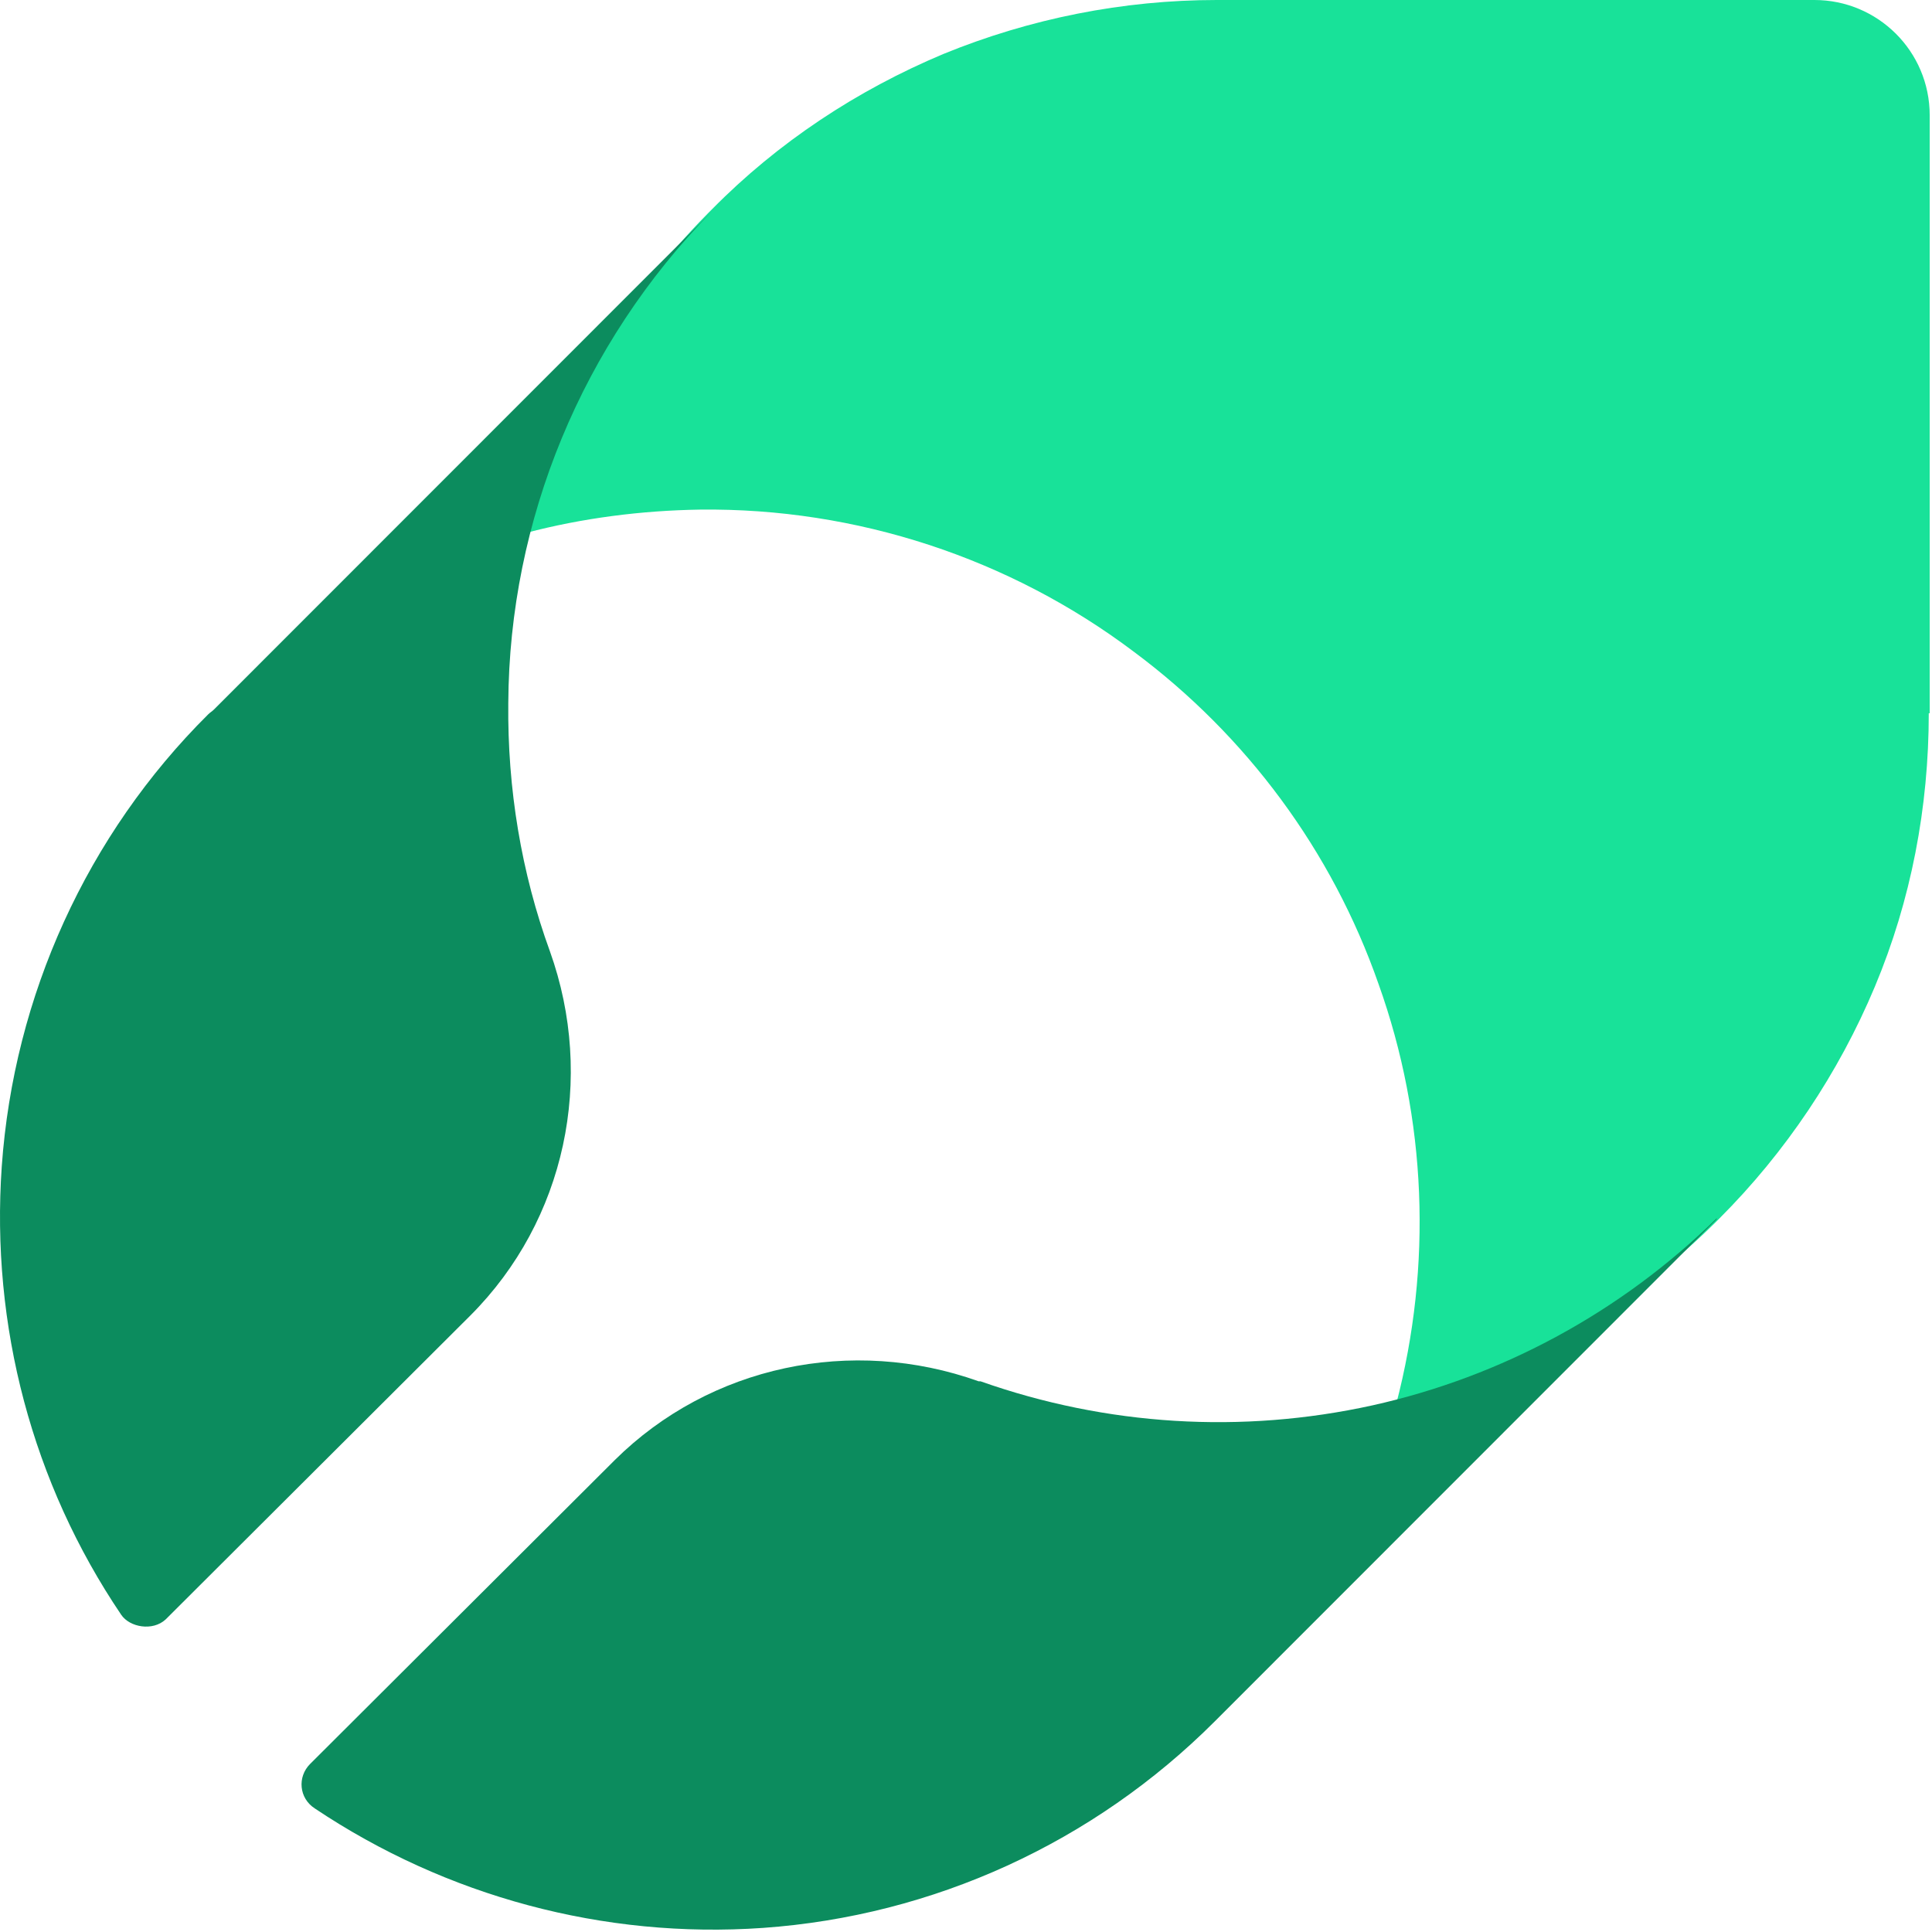
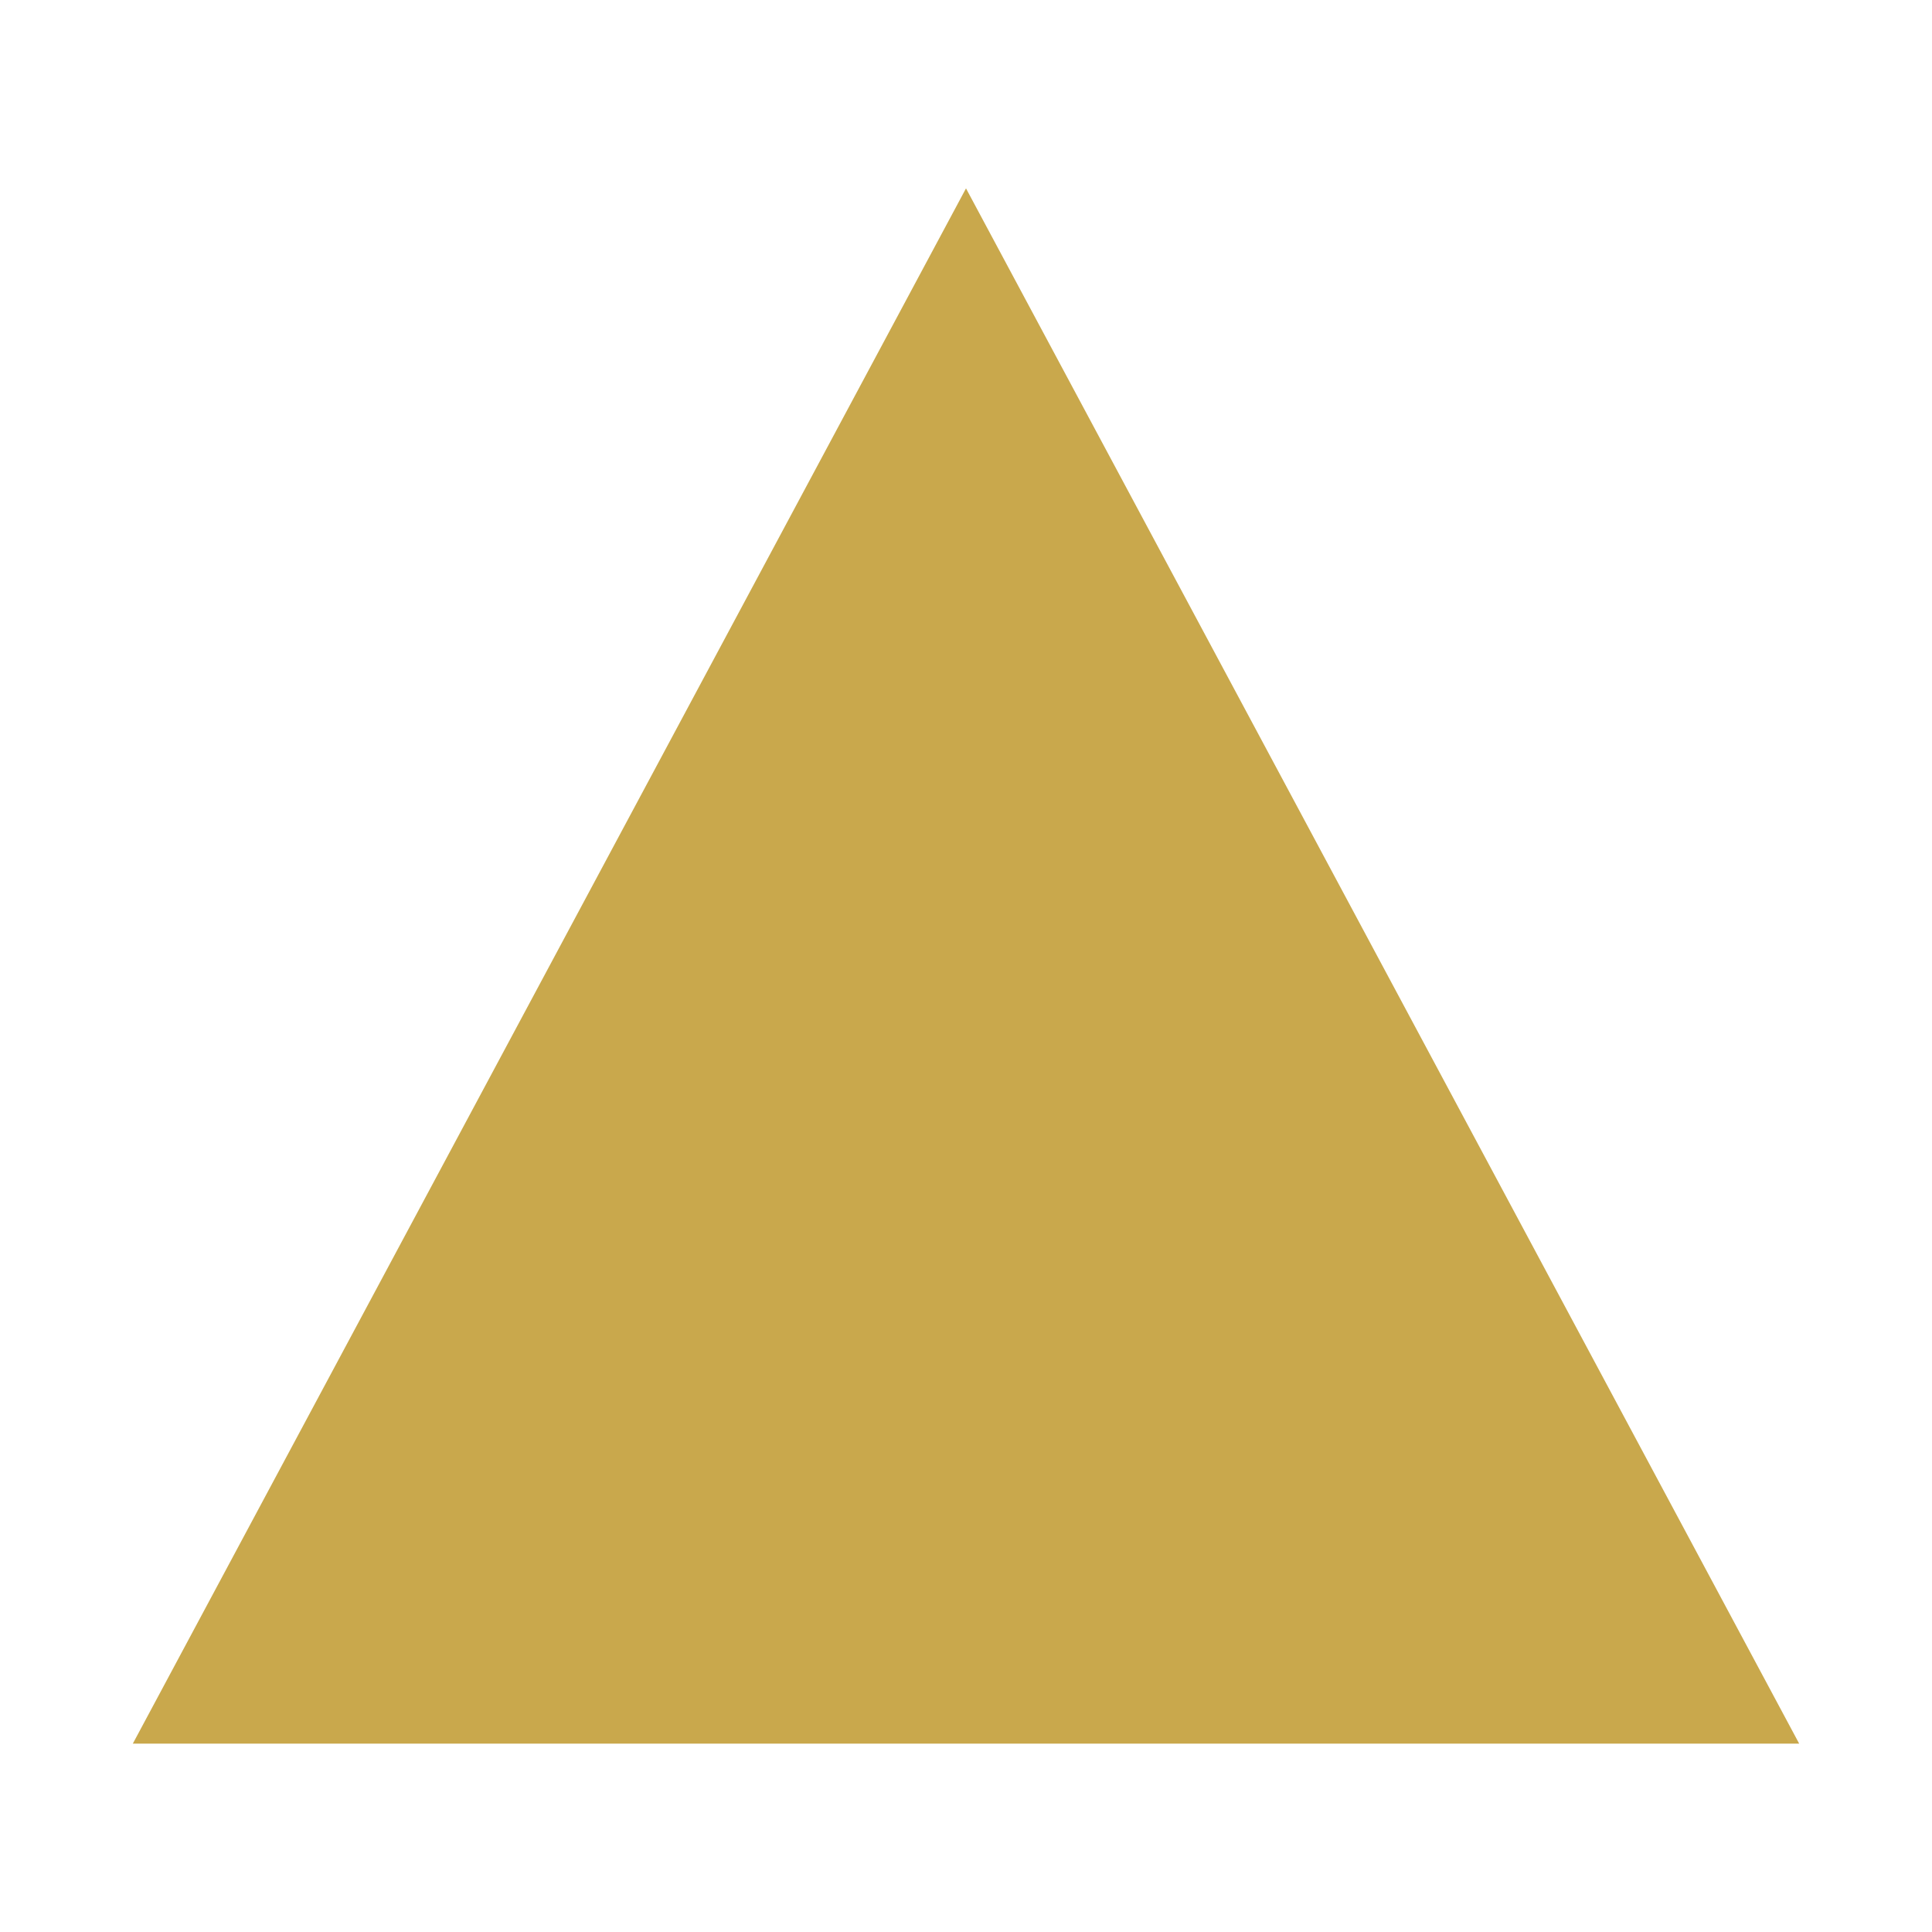
- <svg xmlns="http://www.w3.org/2000/svg" width="502" height="502" viewBox="0 0 502 502" fill="none">
-   <path d="M501.402 185.33V29.962C501.402 13.29 487.876 0 471.453 0H316.156C291.763 0 267.611 4.832 245.15 14.014C222.689 23.438 202.16 36.969 185.012 54.367L183.804 55.575C161.101 78.53 144.92 107.042 136.708 138.454C151.441 134.588 166.656 132.655 181.871 132.413C222.447 131.93 262.298 144.978 294.661 169.383C323.885 191.13 346.104 221.092 358.18 255.645C370.739 290.681 372.188 328.859 362.769 364.862C393.925 356.647 422.666 340.457 445.611 317.744L446.818 316.536C463.966 299.38 477.732 278.841 487.151 256.37C496.571 233.898 501.16 209.735 501.16 185.33H501.402Z" fill="#18E299" />
-   <path d="M132.071 182.706C132.312 135.044 151.32 89.307 184.764 55.125L55.557 184.391C55.076 184.873 54.594 185.113 54.113 185.595C22.593 216.888 3.586 258.774 0.458 303.066C-2.43 344.47 8.397 385.392 31.496 419.575C33.699 422.835 39.677 423.907 43.046 420.778L122.206 341.822C146.989 317.028 154.689 280.198 142.899 247.219C135.44 226.758 131.831 204.852 132.071 182.706Z" fill="#0C8C5E" />
-   <path d="M446.067 316.547C421.284 340.86 390.245 357.71 356.56 365.172C322.634 372.635 287.506 370.468 254.783 358.914C254.783 358.914 254.542 358.914 254.301 358.914C221.338 347.118 184.525 354.821 159.742 379.375L80.581 458.331C77.212 461.701 77.694 467.238 81.784 469.885C115.95 492.754 156.855 503.827 198.24 500.938C242.512 497.809 284.137 478.792 315.656 447.258L316.859 446.054L446.067 316.788V316.547Z" fill="#0C8C5E" />
+ <svg xmlns="http://www.w3.org/2000/svg" width="16" height="16" viewBox="0 0 16 16">
+   <svg x="0.64" y="0.64" width="14.72" height="14.72" viewBox="0 0 14.72 14.72" overflow="visible">
+     <g transform="translate(0.000 0.920) scale(0.92 0.92)">
+       <path d="M8 0L15.5 14H0.5L8 0Z" fill="#C9A84C" opacity="1" />
+     </g>
+   </svg>
</svg>
